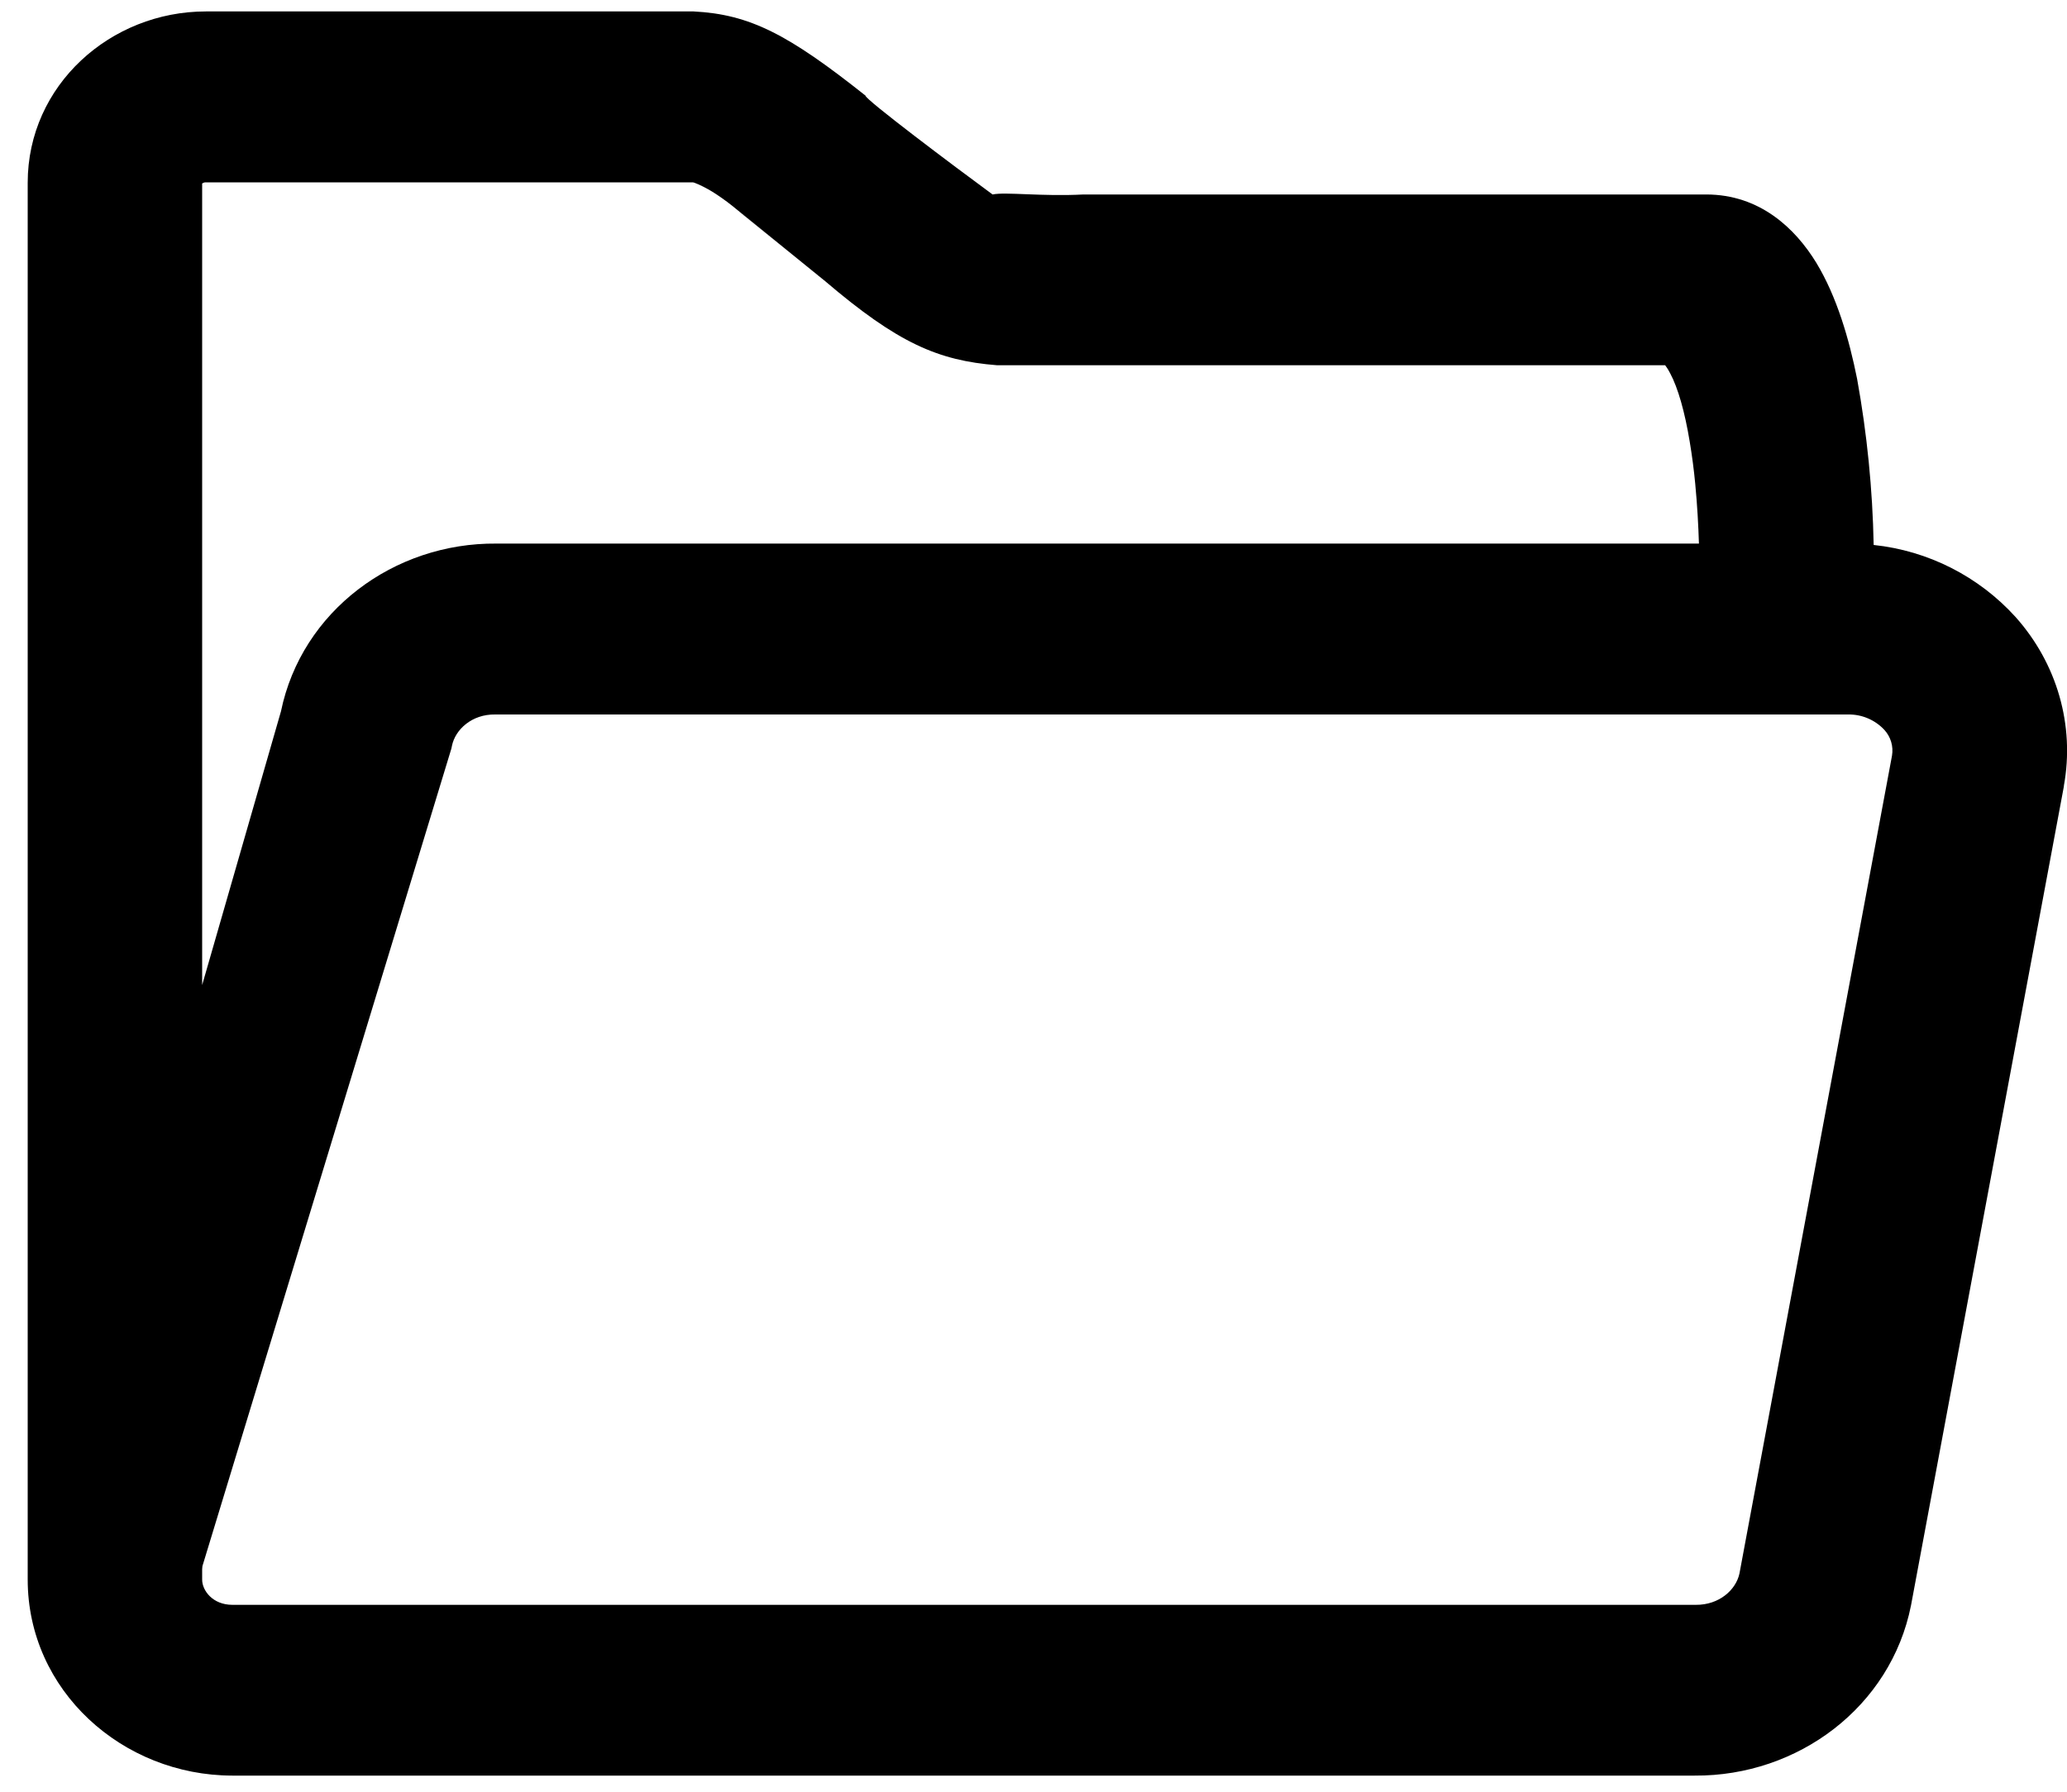
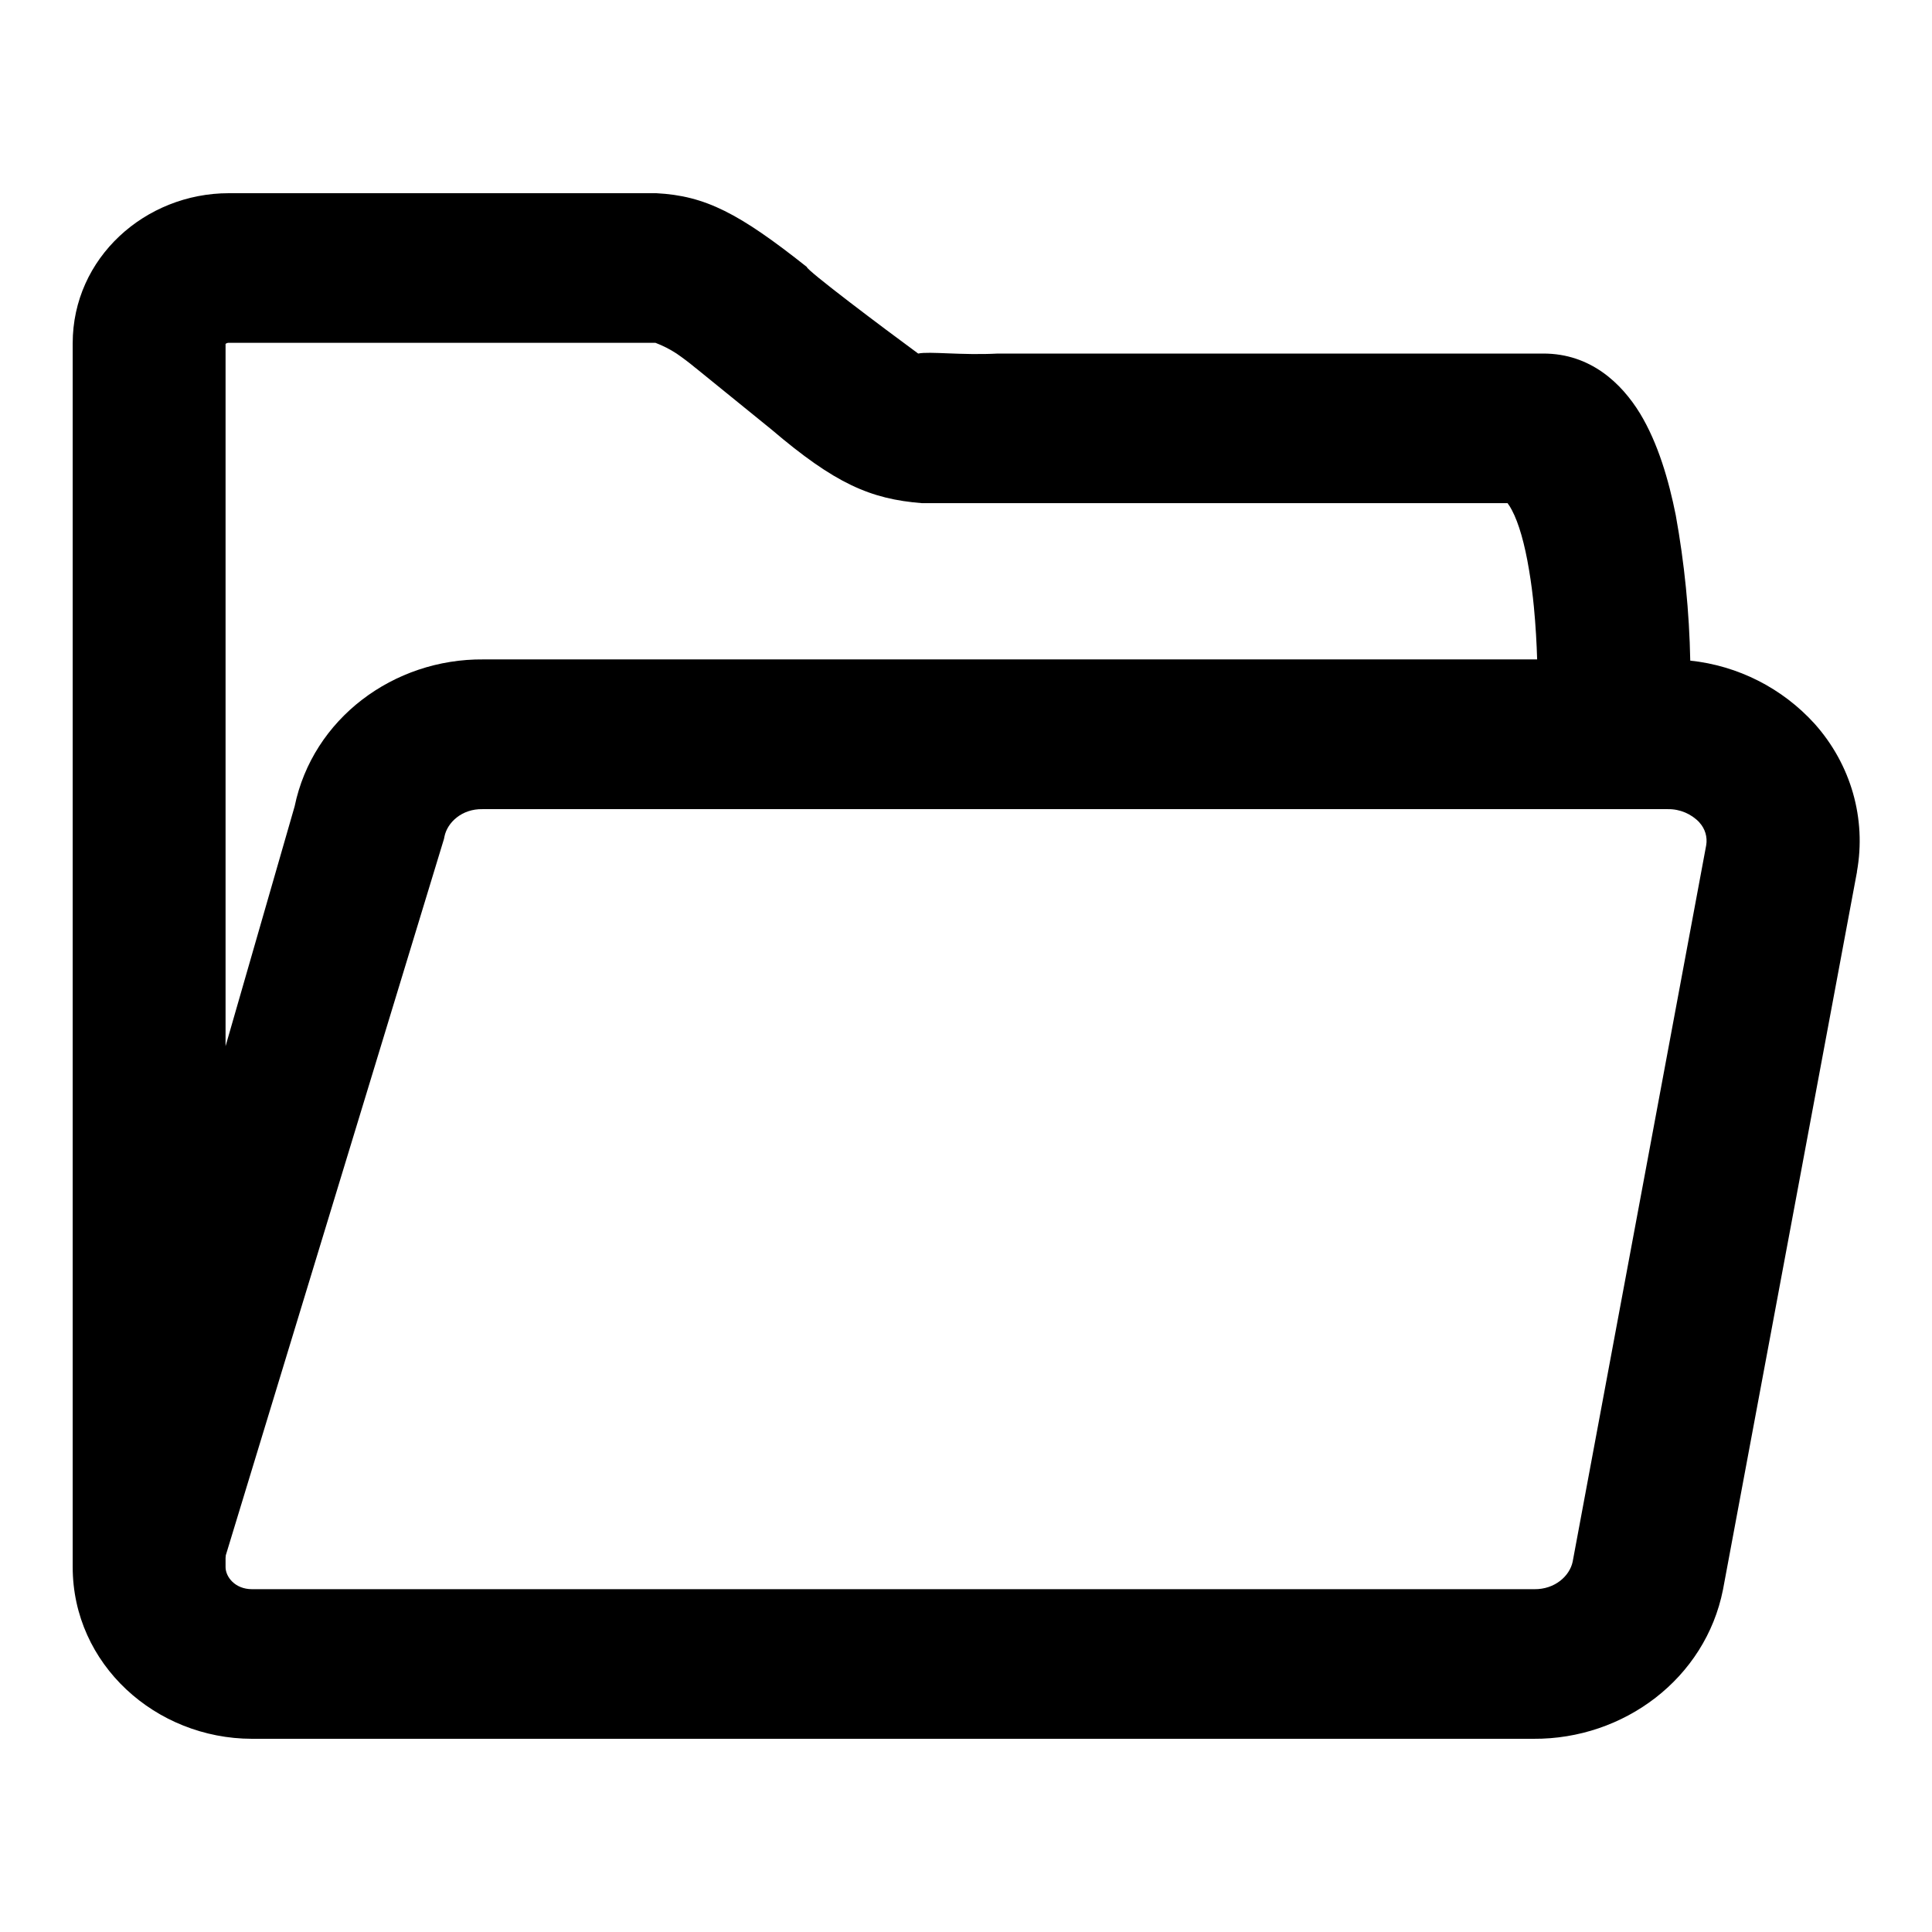
- <svg xmlns="http://www.w3.org/2000/svg" width="15" height="13" viewBox="0 0 15 13">
-   <path fill-rule="evenodd" clip-rule="evenodd" d="m5.362 1.533.626.507-.62-.501-.006-.006Zm-.335-.21h.007-.008.001Zm-3.56.003v.006l-.001.001.001-.007Z" />
-   <path fill-rule="evenodd" clip-rule="evenodd" d="M14.977 5.703c.081-.441-.05-.89-.35-1.226a1.62 1.62 0 0 0-1.03-.523 7.58 7.58 0 0 0-.12-1.204c-.058-.29-.147-.597-.296-.843-.153-.25-.41-.496-.8-.496H7.863c-.302.016-.567-.02-.66 0-.281-.206-.93-.694-.922-.717C5.722.25 5.442.104 5.034.083h-3.54C.802.083.201.618.201 1.326V11.46c0 .807.688 1.422 1.485 1.423h10.612c.75.005 1.424-.499 1.57-1.235l1.11-5.946ZM5.354 1.526l.008.006.626.508c.526.448.818.576 1.247.61h4.849a.38.38 0 0 1 .036.058c.057.107.106.278.142.496a4.27 4.27 0 0 1 .04.305c.015.156.023.306.027.435H3.603c-.744-.007-1.414.49-1.564 1.217l-.572 1.986V1.332l-.001.001.001-.007v.006a.04.04 0 0 1 .028-.009h3.539-.007c.004 0 .018.004.042.015a.914.914 0 0 1 .133.074 1.684 1.684 0 0 1 .152.114Zm8.32 3.769a.352.352 0 0 0-.263-.111H3.594c-.17-.003-.29.11-.314.226l-.004.02-1.807 5.933a.216.216 0 0 0-.002.023v.075c0 .079.076.183.22.183h10.618c.172.002.293-.11.318-.227l1.107-5.934a.222.222 0 0 0-.056-.188Zm-1.603-2.657s.002 0 .005.004l-.005-.004Z" />
+ <svg xmlns="http://www.w3.org/2000/svg" viewBox="0 0 16 16">
+   <path fill-rule="evenodd" clip-rule="evenodd" d="M15.378 7.22c.08-.441-.05-.89-.35-1.226a1.62 1.62 0 0 0-1.03-.523 7.588 7.588 0 0 0-.12-1.204c-.058-.29-.147-.597-.296-.843-.153-.25-.41-.496-.8-.496H8.264c-.302.016-.567-.02-.66 0-.281-.206-.93-.694-.922-.717-.56-.444-.84-.59-1.247-.611h-3.54c-.692 0-1.293.535-1.293 1.243v10.134c0 .807.688 1.422 1.485 1.423h10.612c.75.005 1.424-.5 1.57-1.235l1.11-5.946h-.001ZM5.755 3.043l.008.006.626.508c.526.448.818.576 1.247.61h4.849a.386.386 0 0 1 .036.058c.057.107.106.278.142.496.017.1.03.202.04.305.015.156.023.306.027.435H4.004c-.744-.007-1.414.49-1.564 1.217l-.572 1.986V2.849h-.001v-.006.006a.04.04 0 0 1 .029-.01h3.539-.007a.914.914 0 0 1 .175.089c.052.036.103.074.152.115Zm8.32 3.769a.353.353 0 0 0-.263-.111H3.995c-.17-.003-.29.11-.314.226l-.004.02L1.87 12.88a.218.218 0 0 0-.002.023v.075c0 .079.076.183.22.183h10.618c.172.002.293-.11.318-.227L14.13 7a.222.222 0 0 0-.056-.188Zm-1.603-2.657s.002 0 .005.004l-.005-.004Z" />
</svg>
